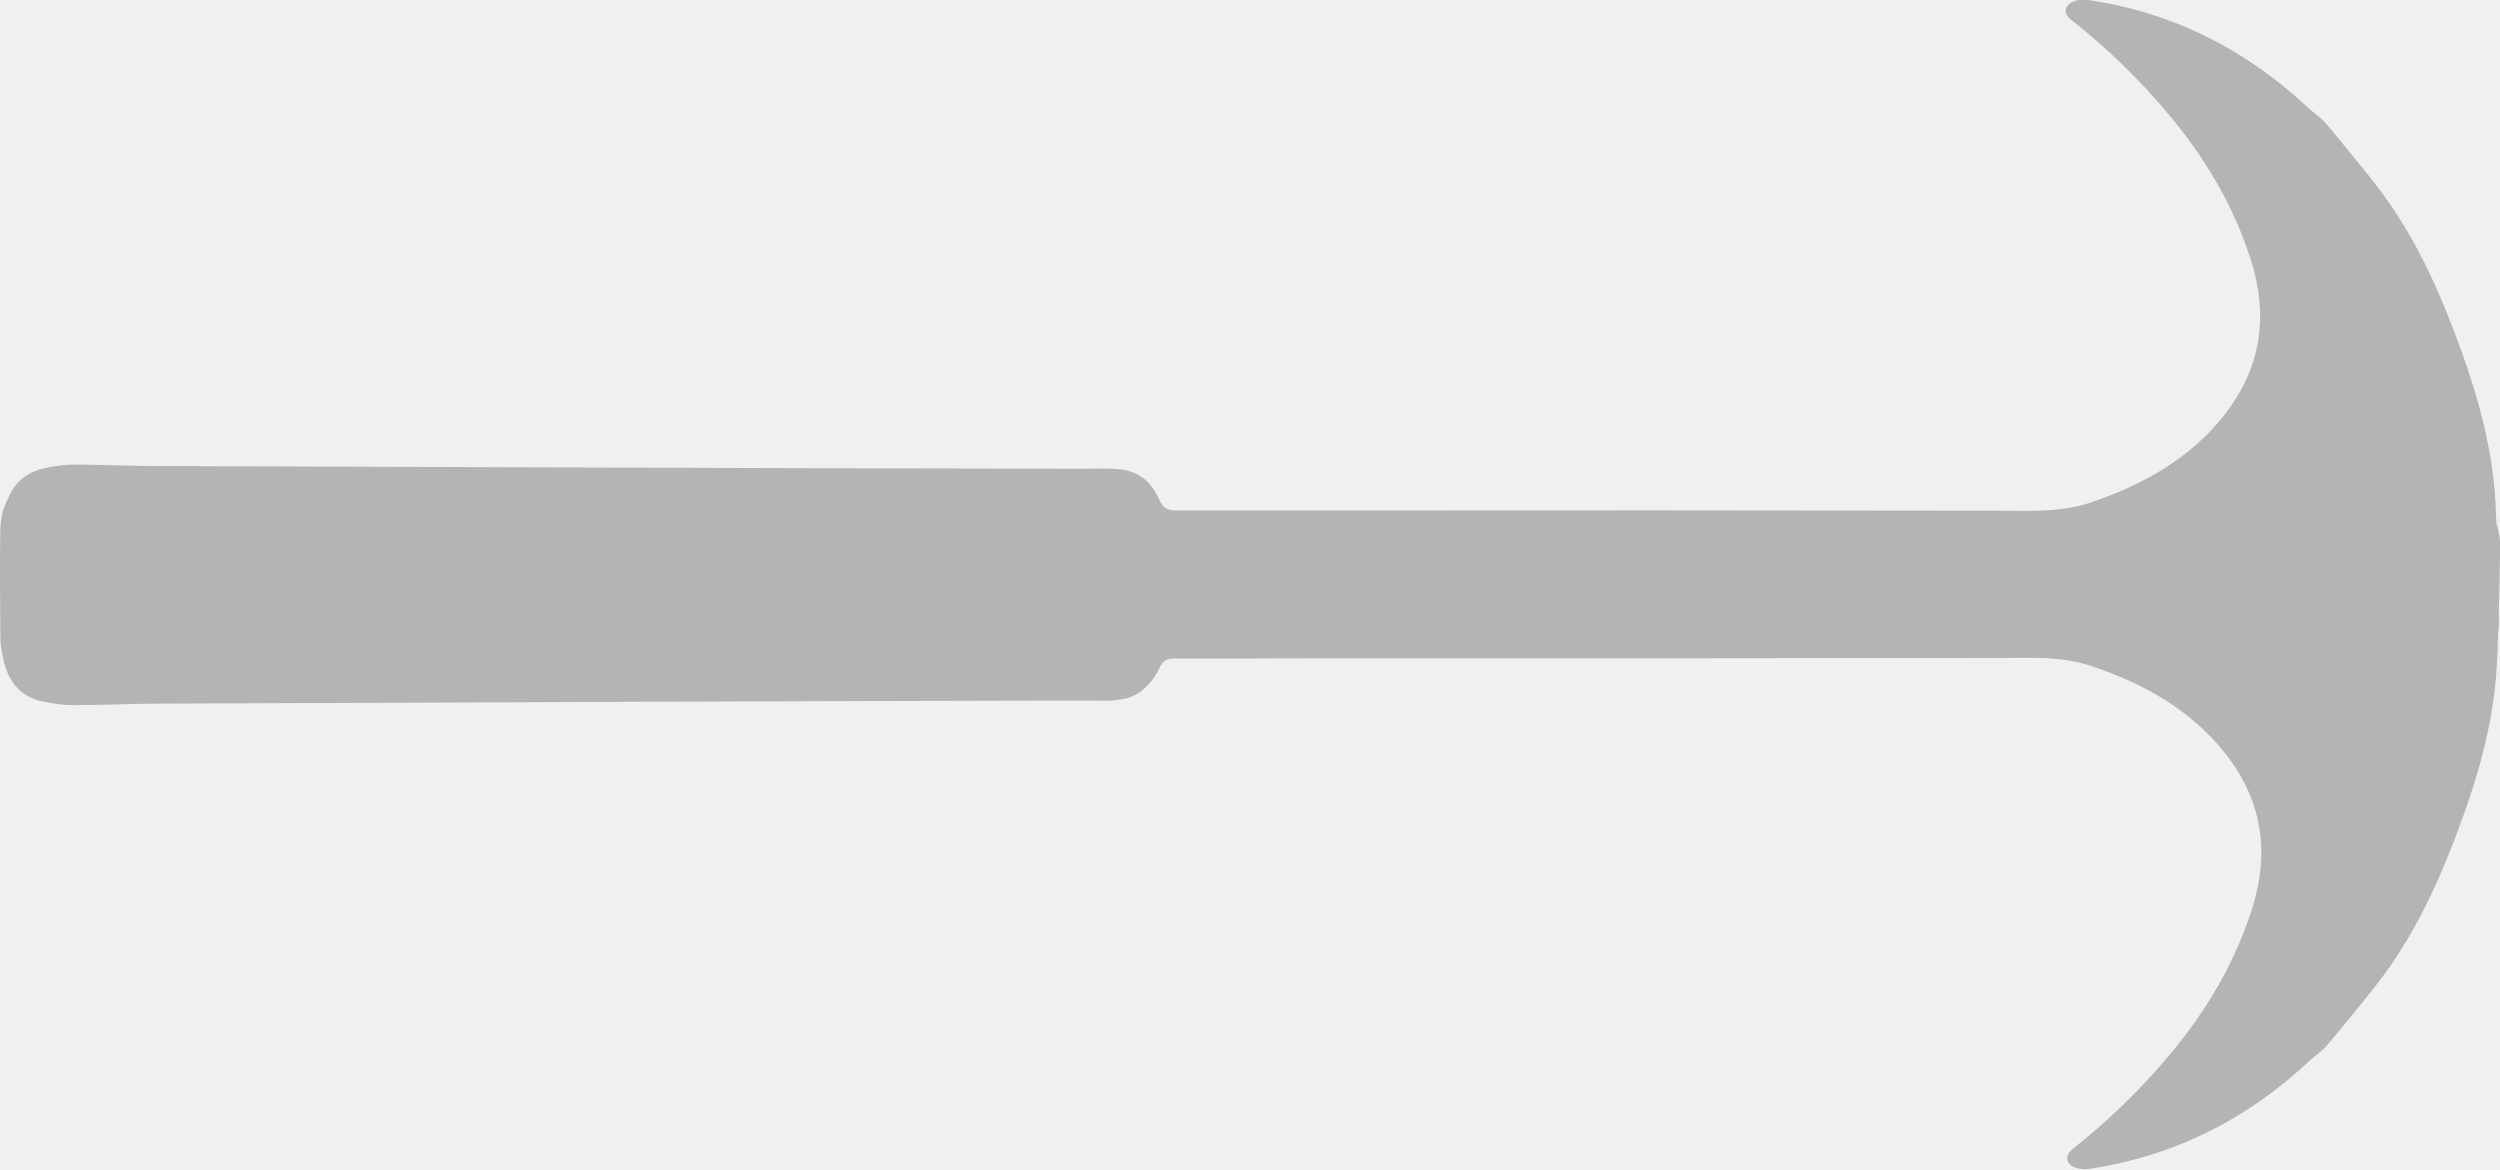
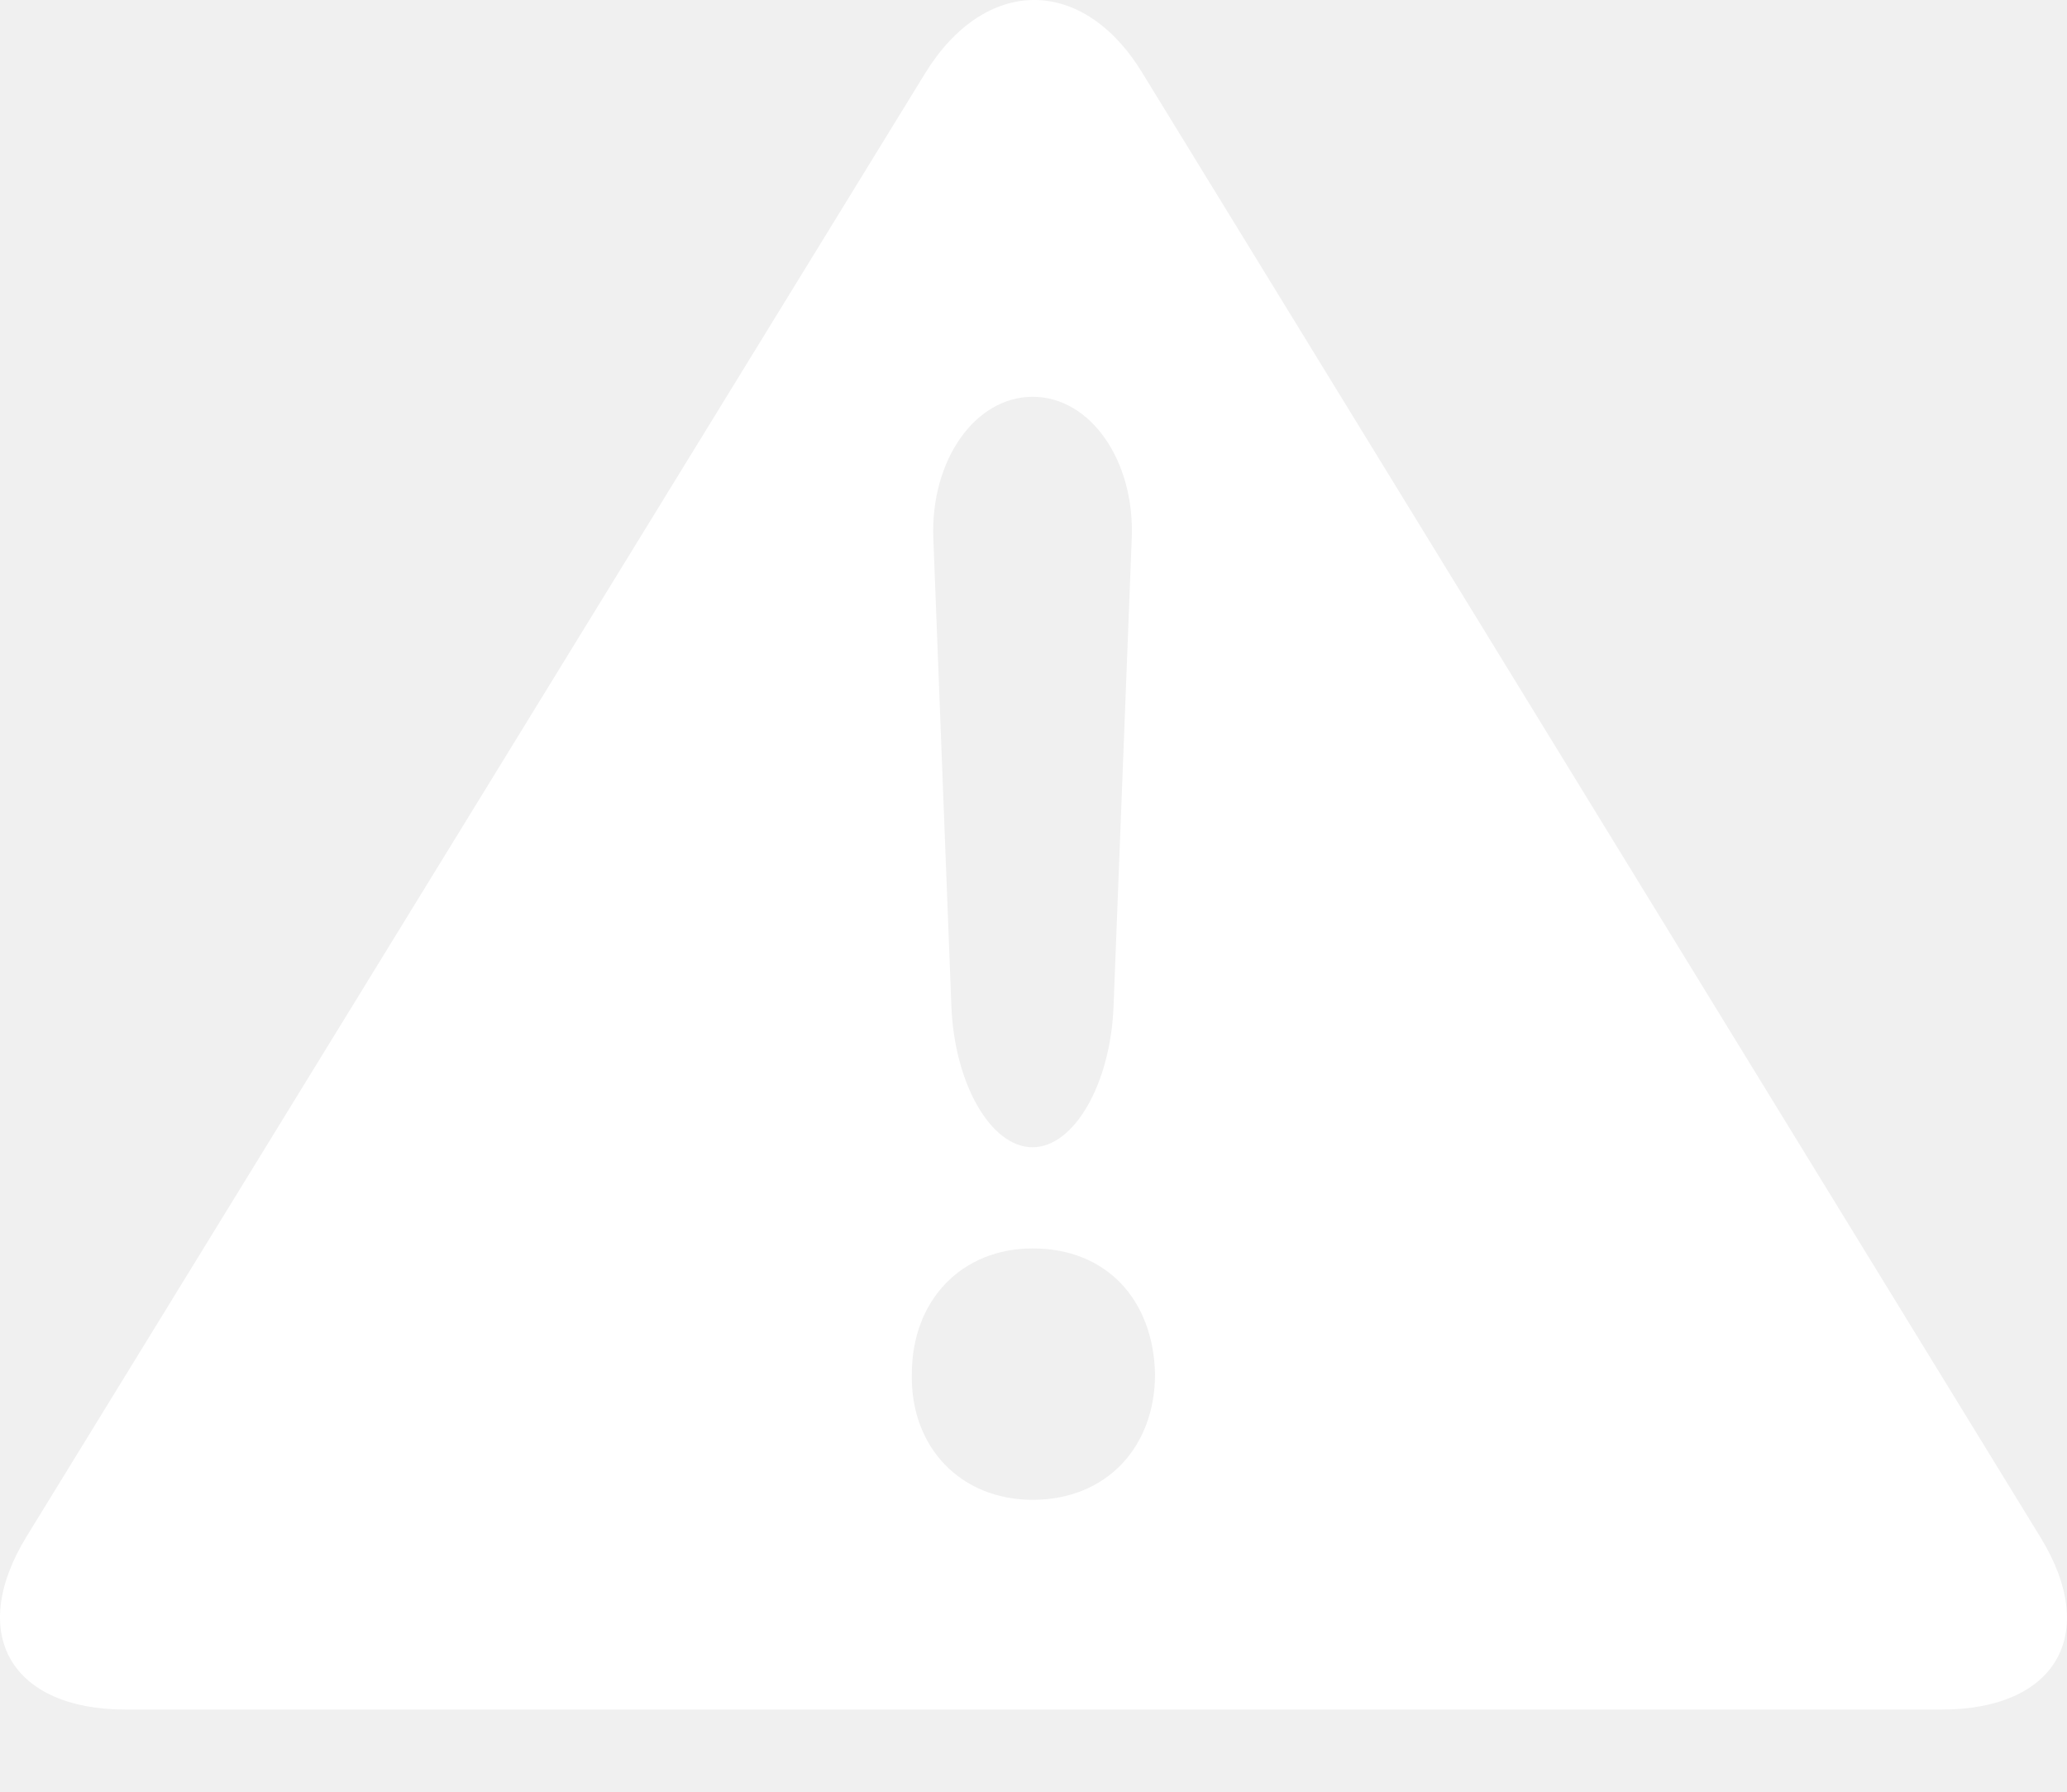
- <svg xmlns="http://www.w3.org/2000/svg" id="Layer_1" viewBox="0 0 1192 557.5">
-   <style>.st0{opacity:0.25;}</style>
-   <path class="st0" d="M995.6 557.4c40.3-5.9 75-23.2 104.8-50.9 2.3-2.1 4.8-4 7.2-6.1l1.4-1.4c2.1-2.5 4.3-5 6.4-7.6 7.1-8.8 14.5-17.4 21.2-26.5 16.9-23 28.2-48.9 37.8-75.6 8.4-23.4 14.8-47.4 16.1-72.4.3-5.1.5-10.2.6-15.4.3-1.6.4-3.2.4-4.8 0-1.4-.1-2.9-.1-4.3.3-10.6.5-21.2.7-31.9.1-3.6-.7-7.3-1.8-10.8-.1-3.1-.3-6.3-.4-9.4-1.3-25-7.7-48.9-16.1-72.4-9.6-26.7-20.9-52.6-37.8-75.6-6.7-9.1-14.1-17.7-21.2-26.5-2.1-2.6-4.2-5.1-6.4-7.6l-1.4-1.4c-2.4-2-4.9-3.9-7.2-6.1C1070 23.1 1035.3 5.7 995-.1c-1.9-.3-4 0-5.9.6-4.9 1.7-5.6 5.8-1.5 9 17.2 13.5 32.8 28.7 46.8 45.5 17.2 20.6 30.7 43.3 38.9 69.2 8.5 26.9 4.6 51.5-12.6 73.5-16.6 21.1-39.1 33.6-64.2 42-14 4.7-28.5 3.8-43 3.8-109.5-.2-219.1-.2-328.6-.1h-64c-4.2 0-6.3-1-8.1-5.1-4.1-9.1-10.5-14.4-21.3-14.7-1.3-.1-2.7-.2-4.1-.2-4.1 0-8.2.1-12.3.1-146.7-.2-293.4-.8-440.1-1.3-13.1 0-26.3-.6-39.4-.7-4.6 0-9.3.7-13.8 1.6C12.6 225 7.1 230 4 237.4c-2.9 5-3.9 11-3.9 17.1-.2 16.6-.1 33.3.1 49.9 0 3.3.7 6.6 1.4 9.9 2.3 10.7 8.1 18.2 19.3 20.3 4.6.9 9.2 1.6 13.8 1.6 13.1 0 26.3-.6 39.4-.7 147-.6 294.1-1.2 441.1-1.5 4.2 0 8.3.1 12.5.1 1.8 0 3.5-.1 5.2-.4 6.2-.6 10.9-3.1 14.4-7.1 2.2-2.2 4.1-5 5.6-8.2 1.3-2.8 2.8-3.9 5.1-4.3.6-.1 1.3-.1 2.1-.1 21.5 0 43 0 64.5-.1 109.8 0 219.6 0 329.4-.2 14.5 0 29-.9 43 3.8 25.1 8.4 47.6 20.9 64.2 42 17.3 22 21.1 46.6 12.7 73.5-8.2 25.8-21.6 48.5-38.8 69.2-14 16.8-29.6 32-46.8 45.6-4 3.2-3.4 7.4 1.5 9 1.7.6 3.9.9 5.8.6z" />
+ <svg xmlns="http://www.w3.org/2000/svg" width="15px" height="13px" viewBox="0 0 15 13" version="1.1">
+   <defs />
+   <g id="SPRINT-10.1" stroke="none" stroke-width="1" fill="none" fill-rule="evenodd">
+     <g id="002_MASDevConsole_SearchResults" transform="translate(-799, -614)" fill="#FFFFFF">
+       <g id="Platform---iOS-Copy-4" transform="translate(533, 416)">
+         <g id="Group-3">
+           <path d="M280.807,209.153 L274.288,198.526 C273.854,197.818 273.144,197.828 272.711,198.536 L266.193,209.148 C265.759,209.857 266.082,210.404 266.913,210.404 L280.087,210.404 C280.917,210.405 281.241,209.861 280.807,209.153 Z M273.494,200.879 C273.912,200.879 274.235,201.34 274.213,201.904 L274.081,205.3 C274.06,205.863 273.795,206.324 273.493,206.324 C273.19,206.324 272.926,205.863 272.904,205.3 L272.773,201.904 C272.752,201.34 273.076,200.879 273.494,200.879 Z M273.494,208.882 C272.968,208.882 272.606,208.497 272.617,207.97 C272.617,207.433 272.979,207.058 273.494,207.058 C274.031,207.058 274.37,207.432 274.382,207.97 C274.382,208.497 274.031,208.882 273.494,208.882 Z" id="Page-1" />
+         </g>
+       </g>
+     </g>
+   </g>
</svg>
